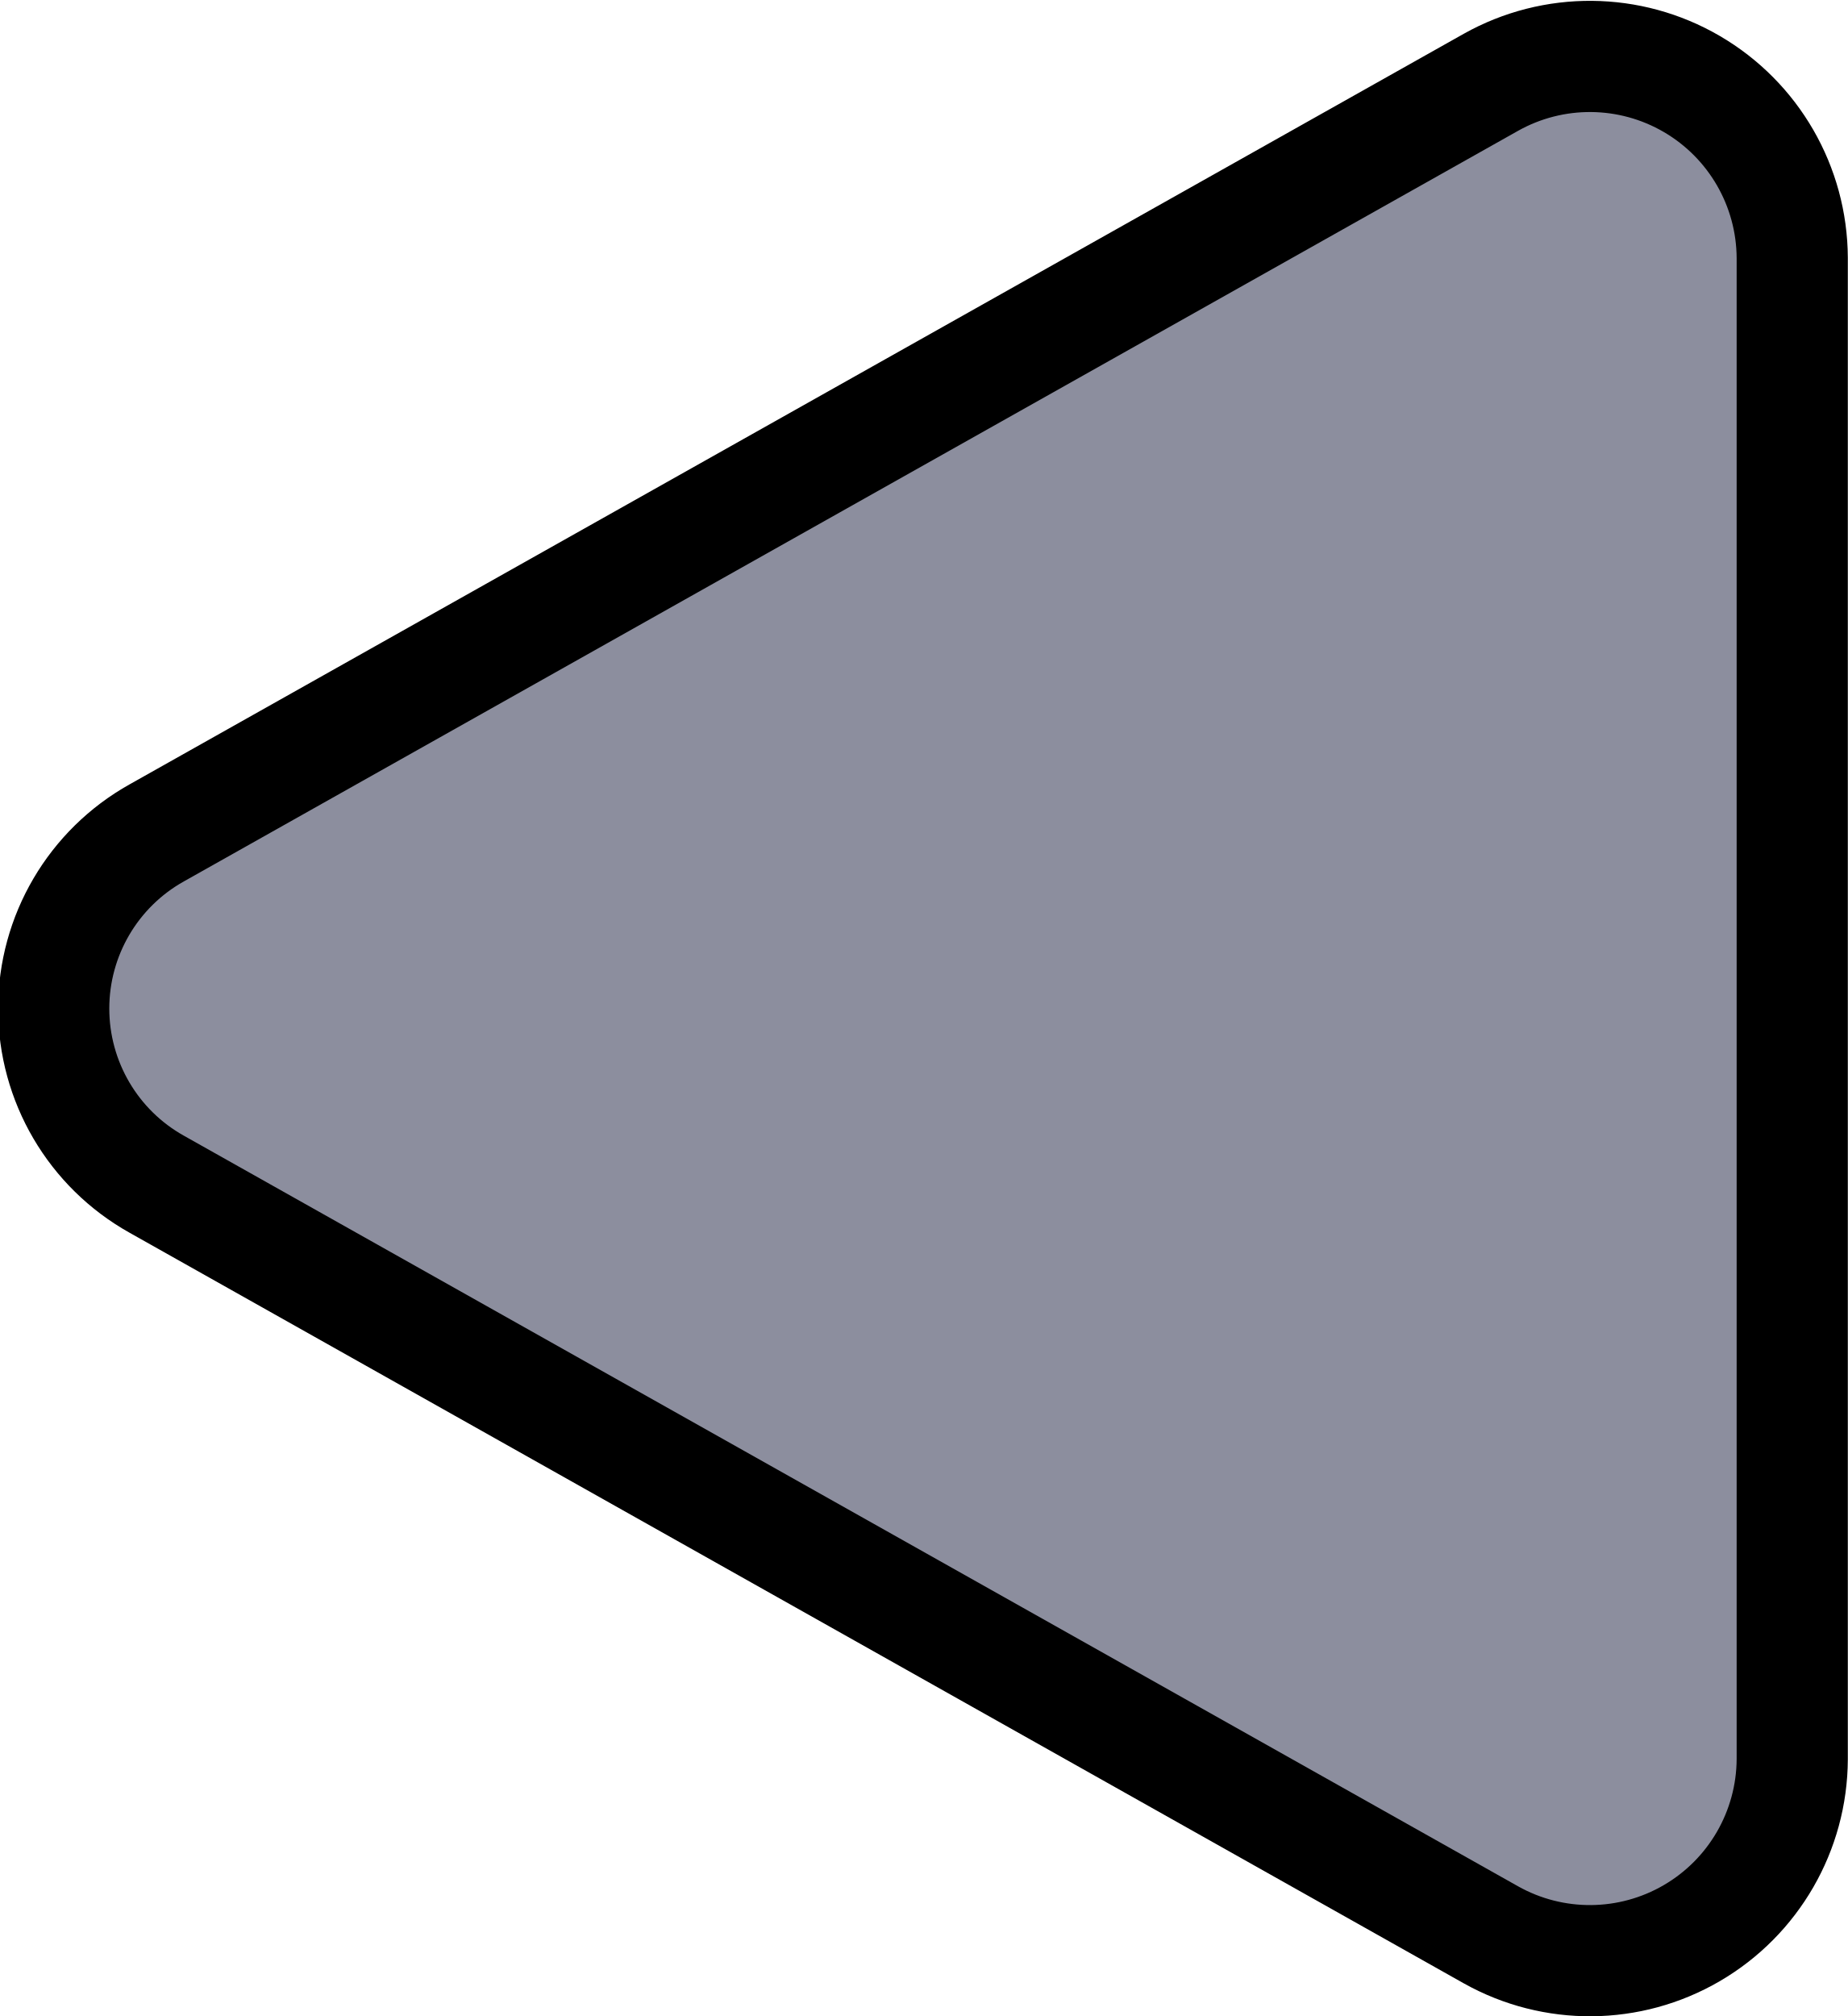
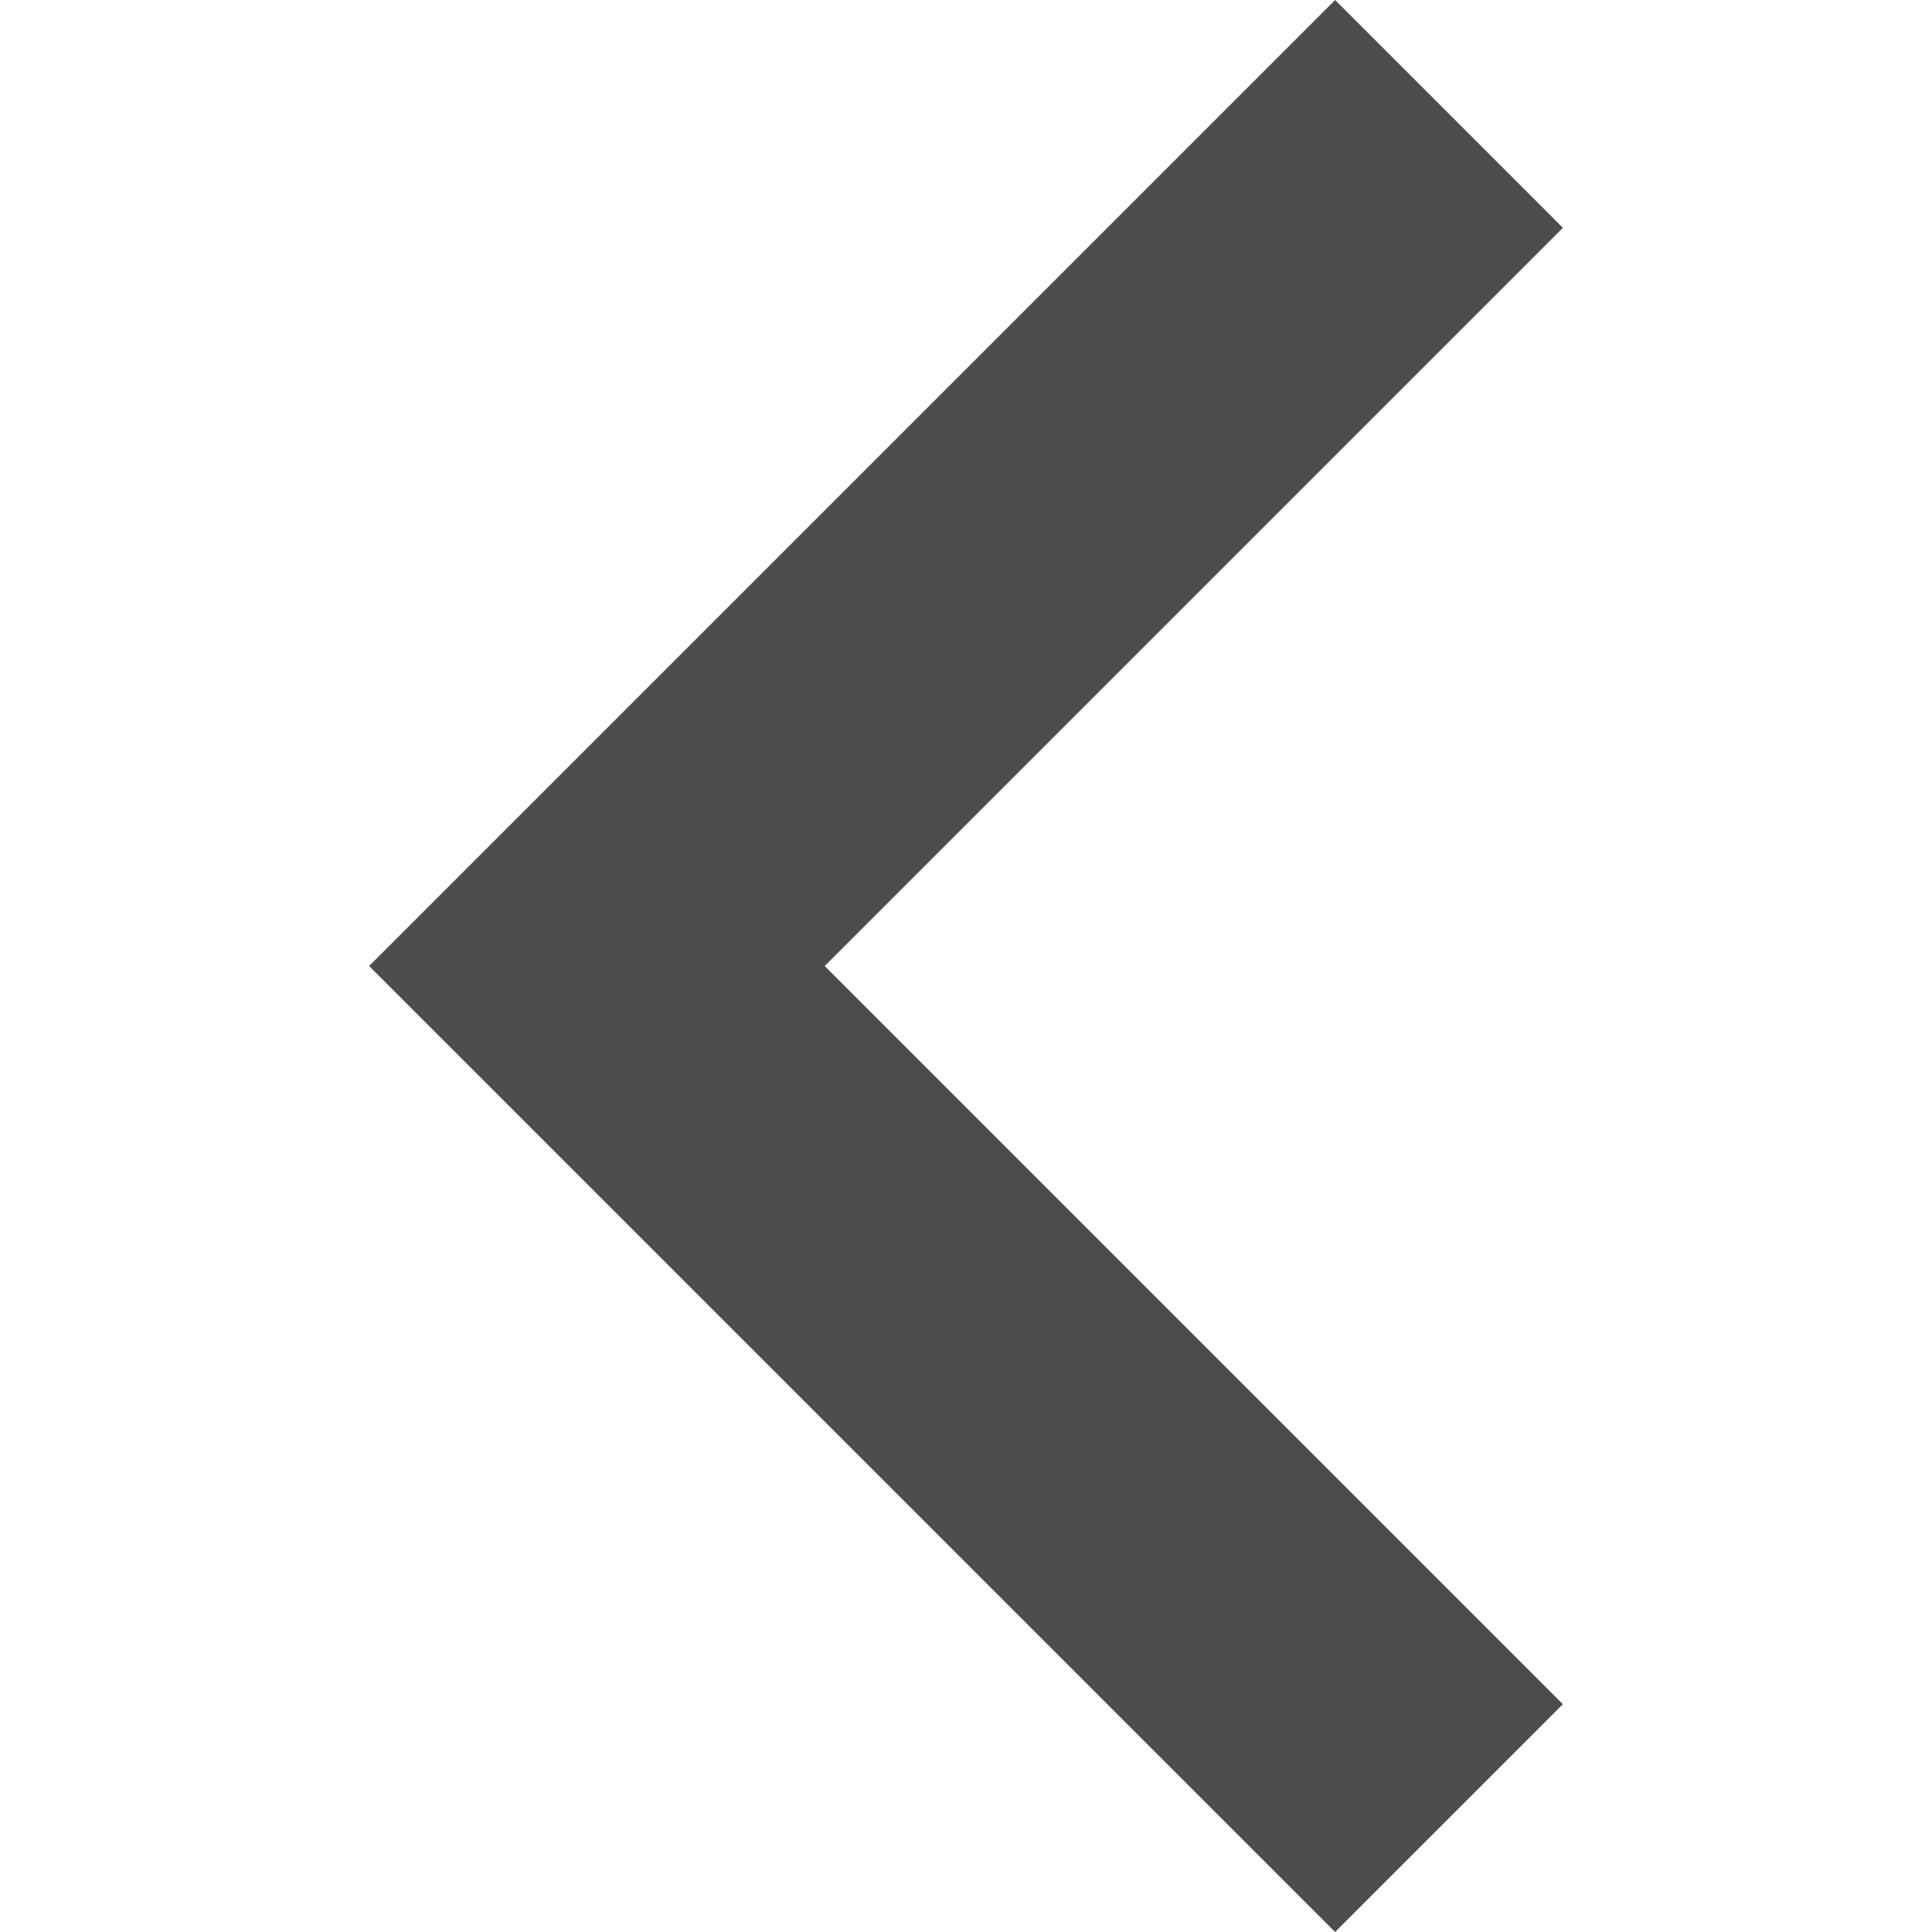
- <svg xmlns="http://www.w3.org/2000/svg" viewBox="0 0 16.62 18.13">
-   <defs>
-     <style>.cls-1{fill:#8c8e9e;stroke:#000;stroke-miterlimit:10;}</style>
-   </defs>
-   <g id="Layer_2" data-name="Layer 2">
-     <g id="Layer_1-2" data-name="Layer 1">
-       <path class="cls-1" d="M13.41,17.4l-12-6.75a1.81,1.81,0,0,1,0-3.16l12-6.75a1.82,1.82,0,0,1,2.71,1.58v13.5A1.82,1.82,0,0,1,13.41,17.4Z" />
+ <svg xmlns="http://www.w3.org/2000/svg" version="1.1" id="Capa_1" x="0px" y="0px" viewBox="0 0 256 256" style="enable-background:new 0 0 256 256;" xml:space="preserve" width="512px" height="512px">
+   <g>
+     <g>
+       <polygon points="207.093,30.187 176.907,0 48.907,128 176.907,256 207.093,225.813 109.28,128   " fill="#4d4d4d" />
    </g>
  </g>
+   <g>
+ </g>
+   <g>
+ </g>
+   <g>
+ </g>
+   <g>
+ </g>
+   <g>
+ </g>
+   <g>
+ </g>
+   <g>
+ </g>
+   <g>
+ </g>
+   <g>
+ </g>
+   <g>
+ </g>
+   <g>
+ </g>
+   <g>
+ </g>
+   <g>
+ </g>
+   <g>
+ </g>
+   <g>
+ </g>
</svg>
